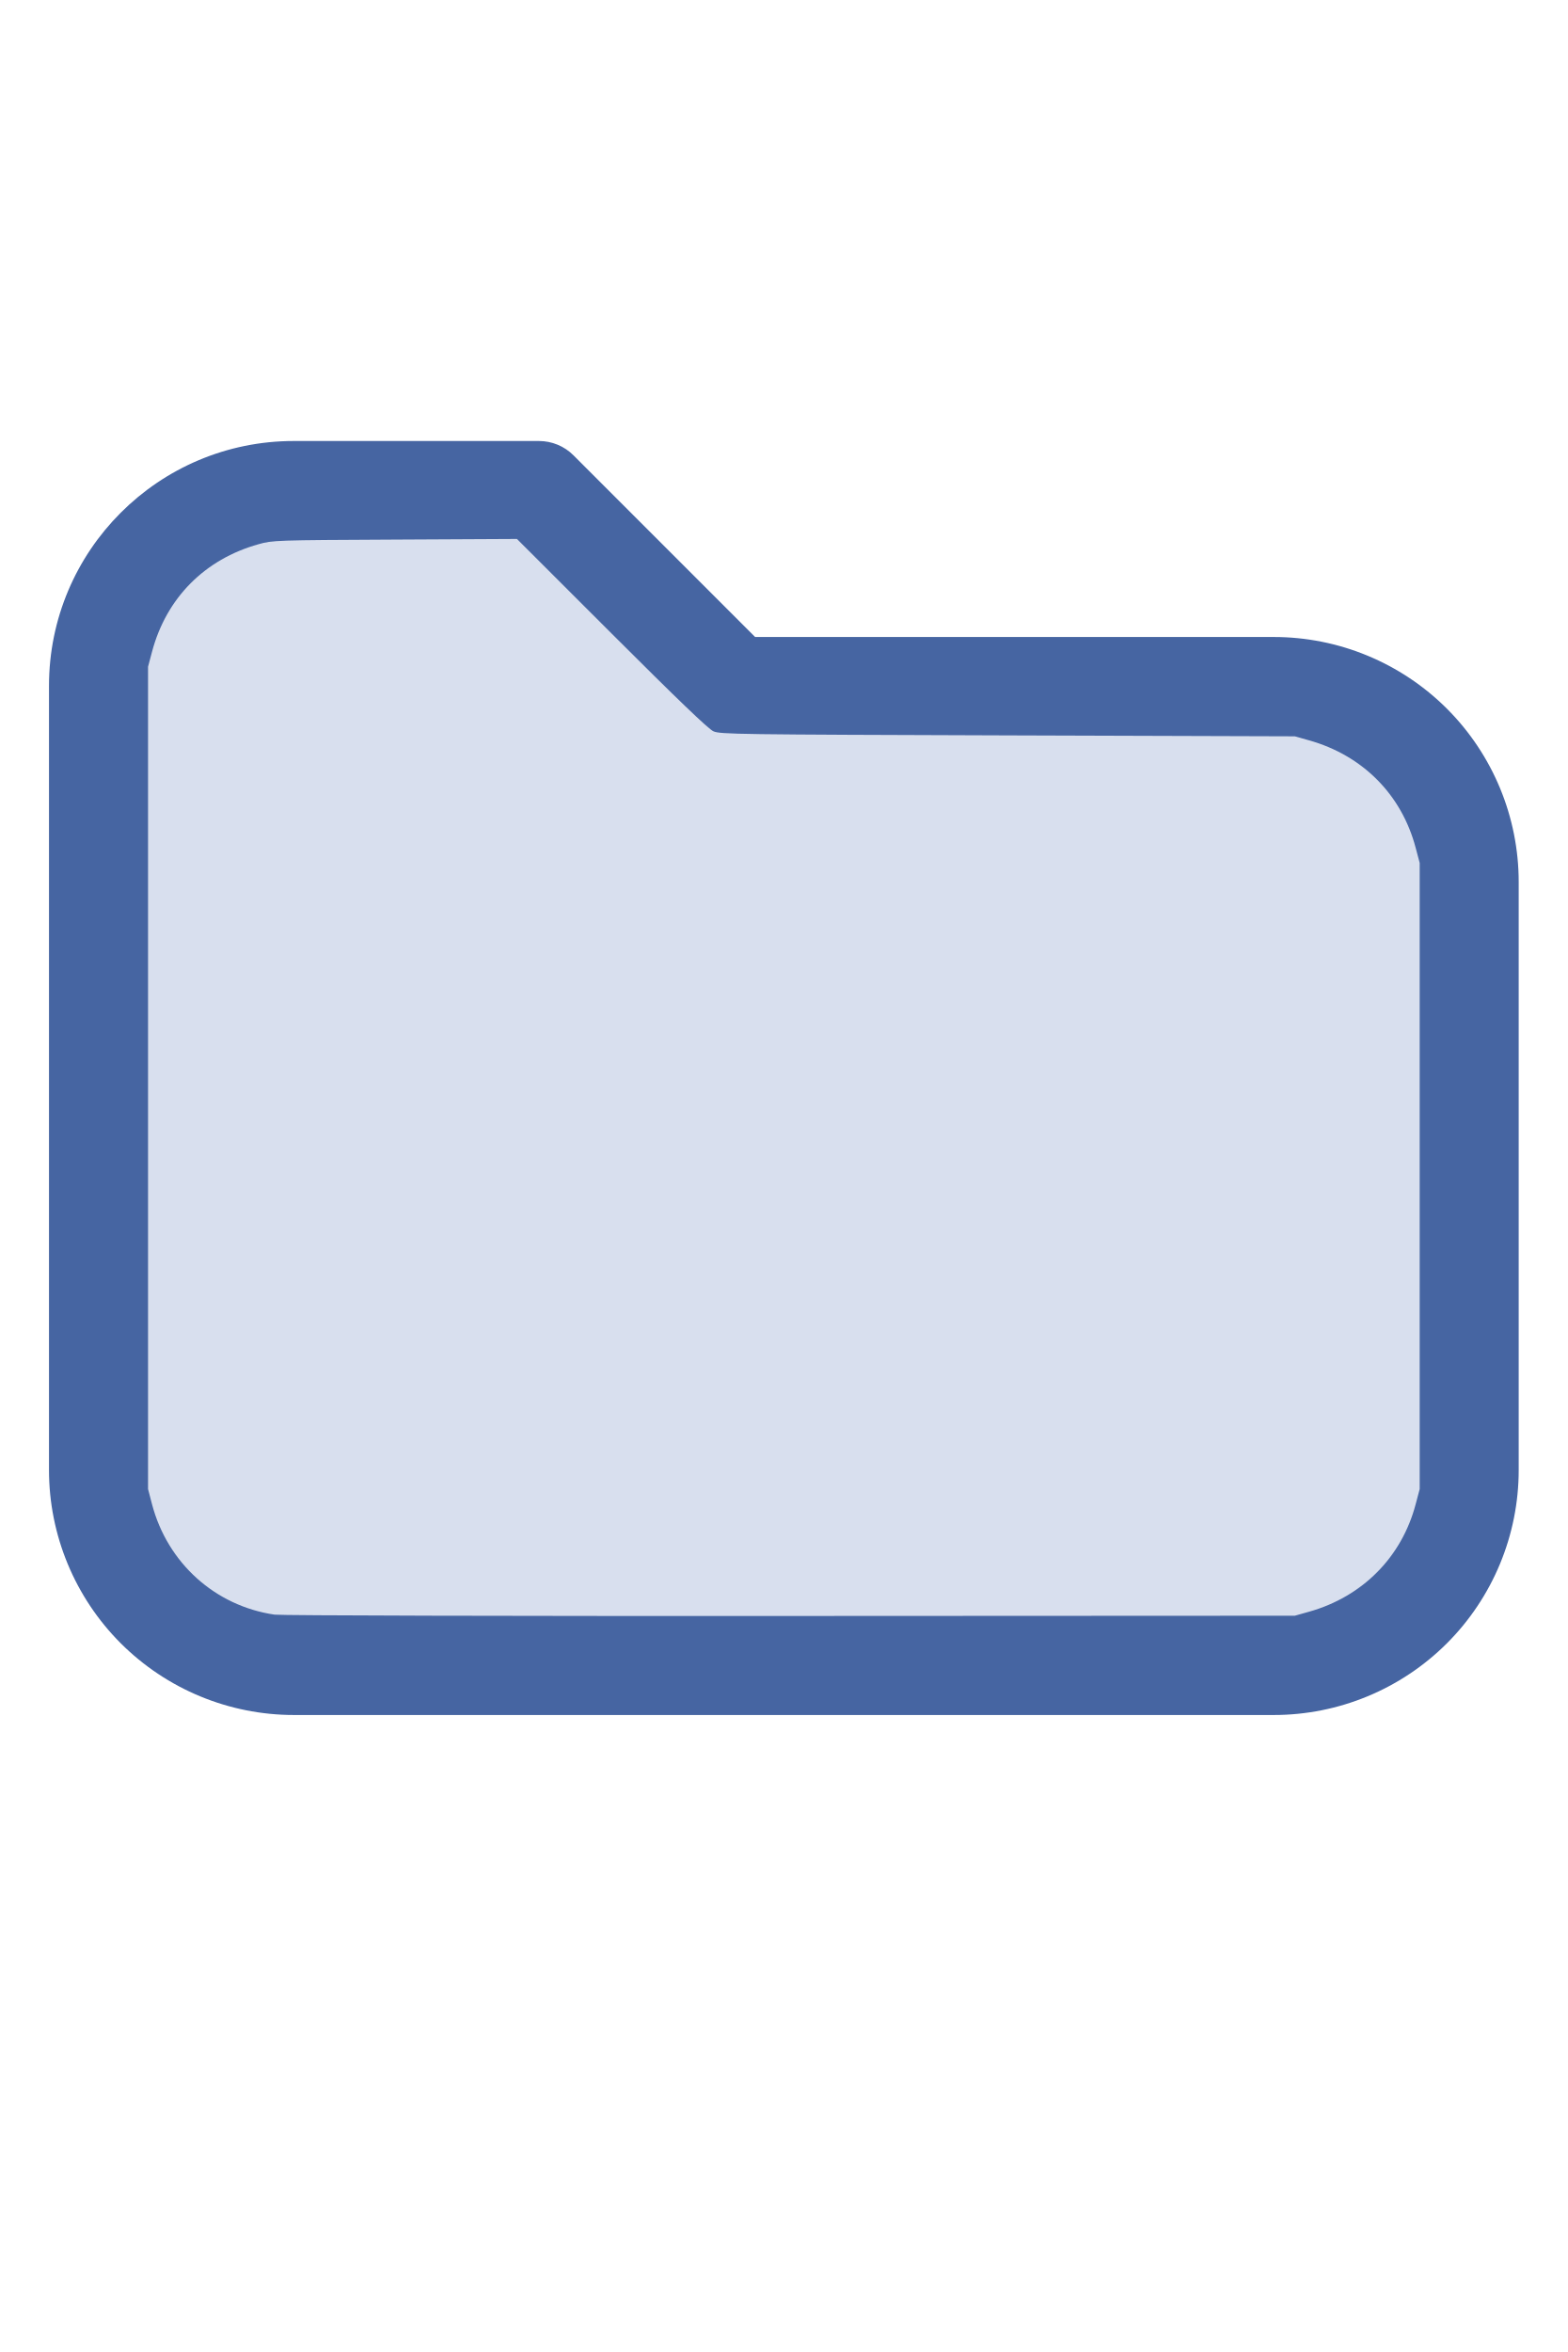
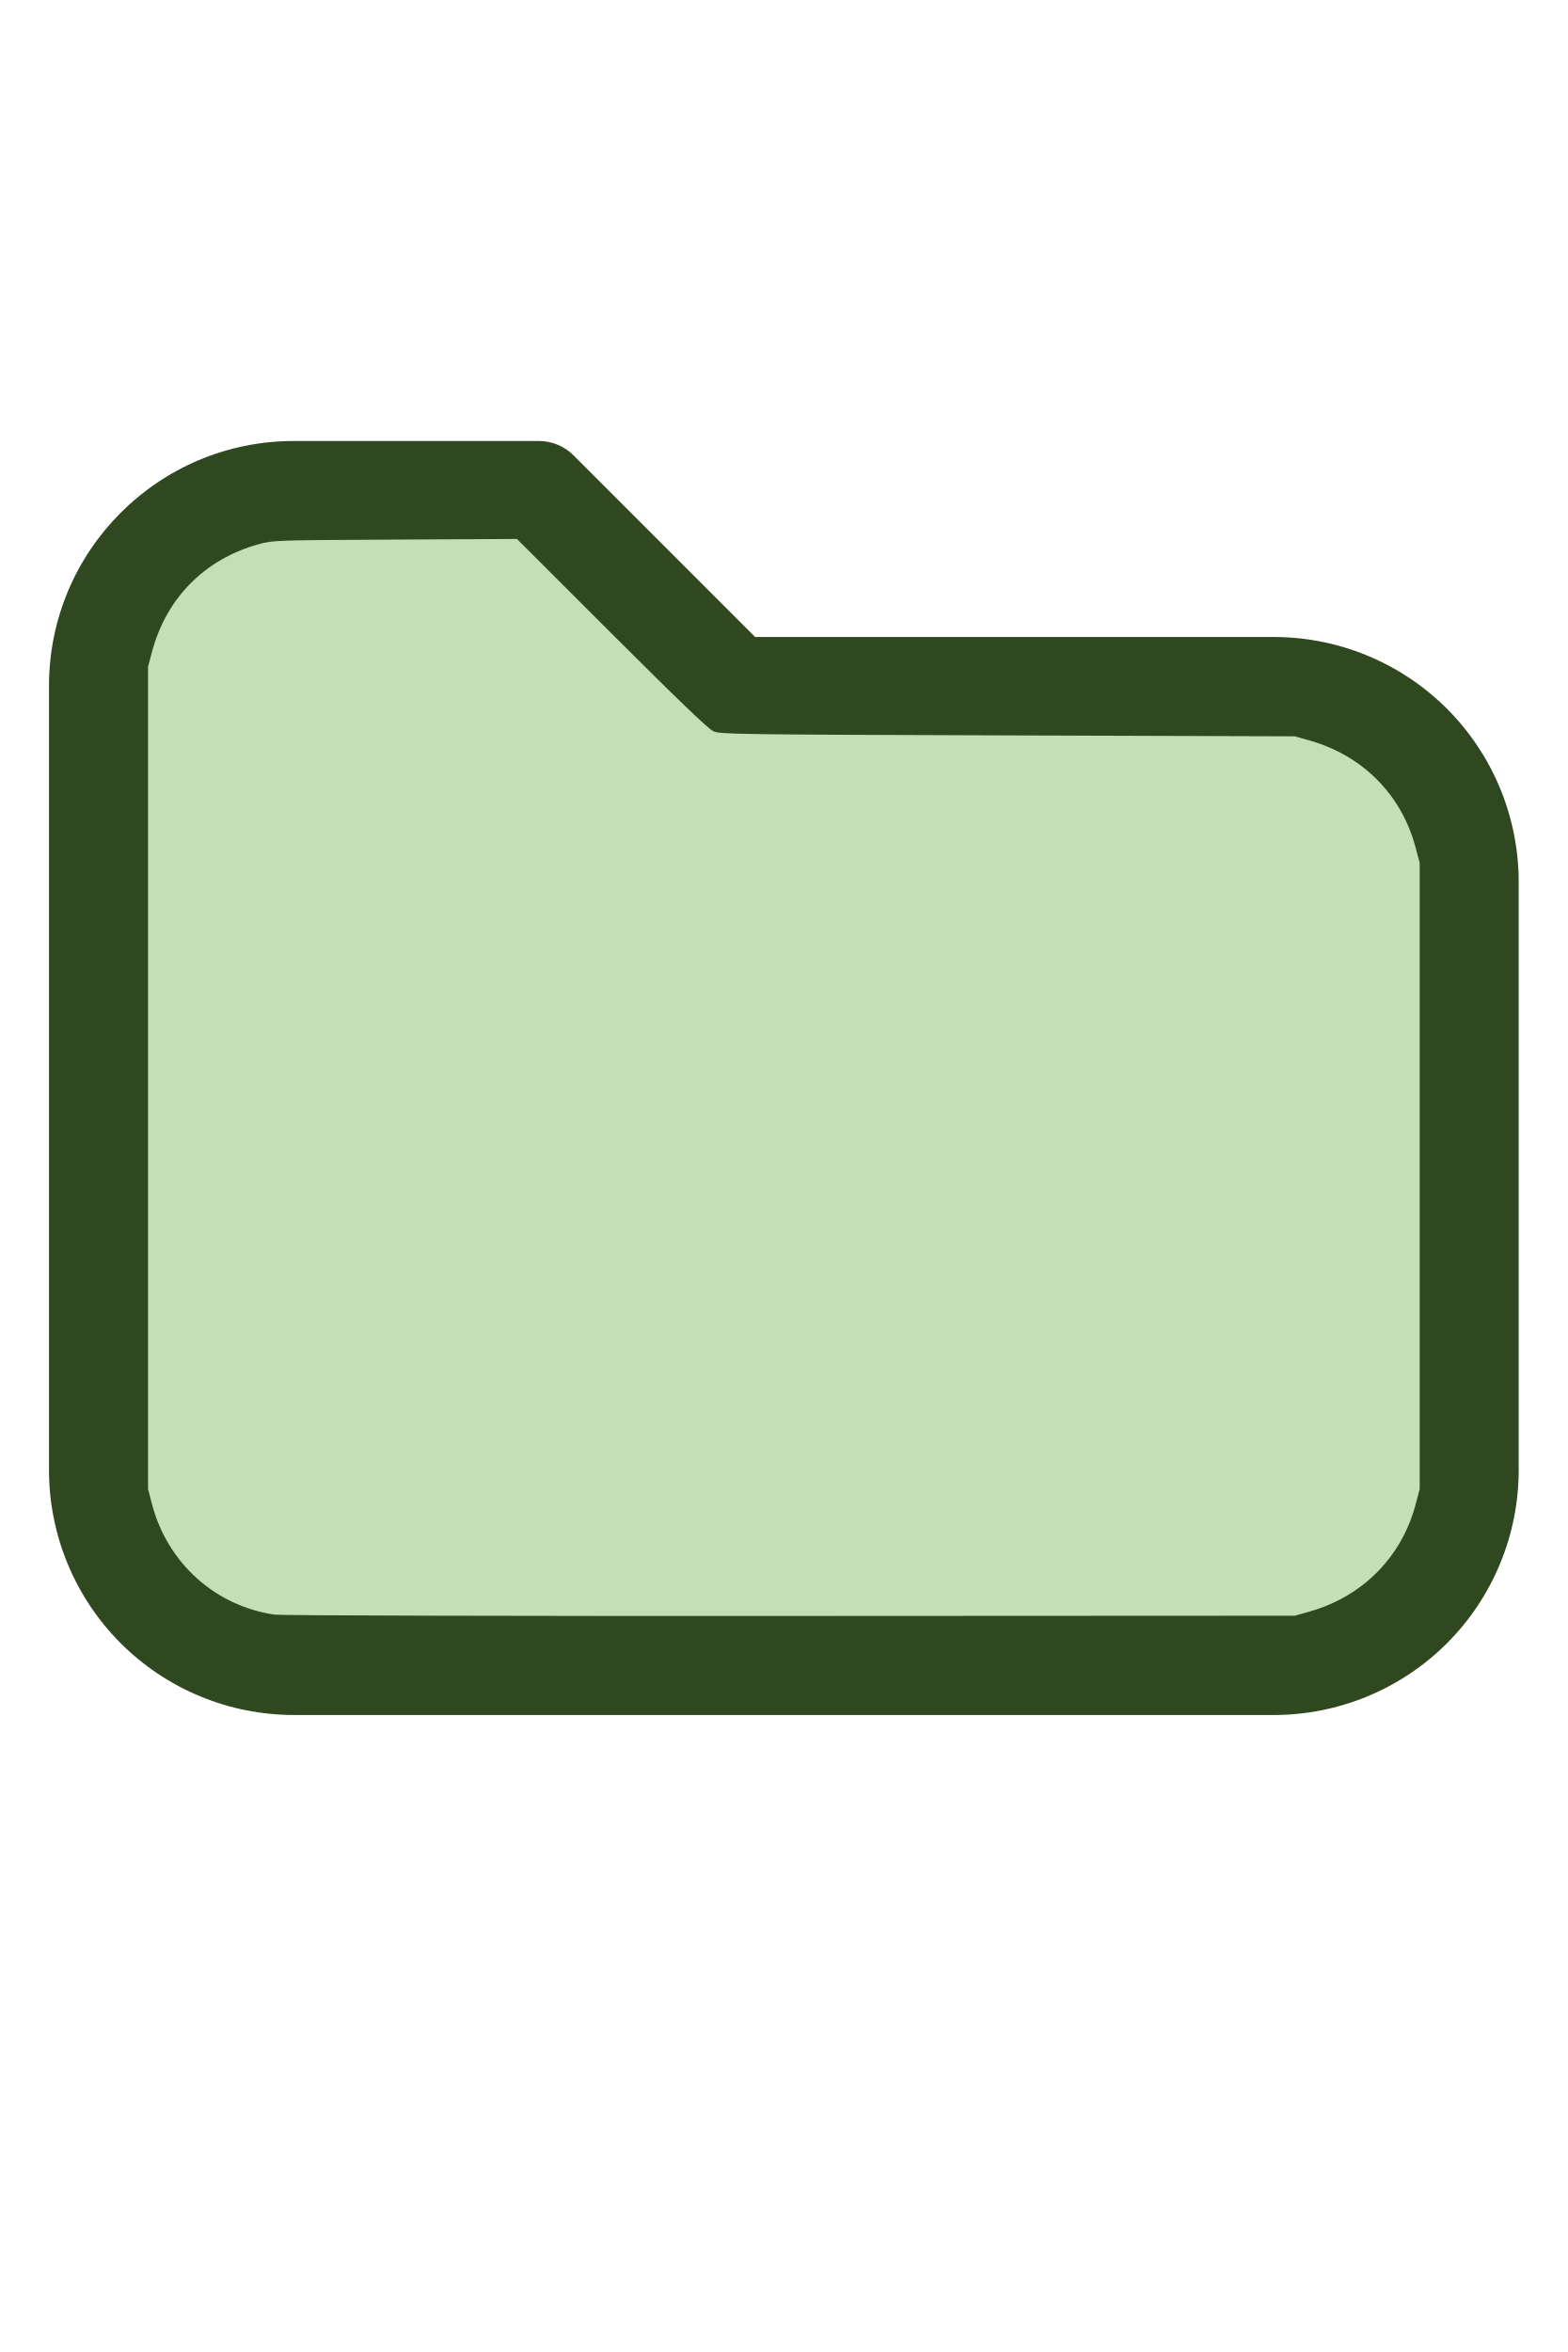
<svg xmlns="http://www.w3.org/2000/svg" version="1.1" width="16" height="24" viewBox="0 0 32 32" xml:space="preserve">
-   <g style="fill:#4665A2;">
+   <g style="fill:#2F481F;">
    <path d="M1,5.998l-0,16.002c-0,1.326 0.527,2.598 1.464,3.536c0.938,0.937 2.21,1.464 3.536,1.464c5.322,0 14.678,-0 20,0c1.326,0 2.598,-0.527 3.536,-1.464c0.937,-0.938 1.464,-2.21 1.464,-3.536c0,-3.486 0,-8.514 0,-12c0,-1.326 -0.527,-2.598 -1.464,-3.536c-0.938,-0.937 -2.21,-1.464 -3.536,-1.464c-0,0 -10.586,0 -10.586,0c0,-0 -3.707,-3.707 -3.707,-3.707c-0.187,-0.188 -0.442,-0.293 -0.707,-0.293l-5.002,0c-2.76,0 -4.998,2.238 -4.998,4.998Zm2,-0l-0,16.002c-0,0.796 0.316,1.559 0.879,2.121c0.562,0.563 1.325,0.879 2.121,0.879l20,0c0.796,0 1.559,-0.316 2.121,-0.879c0.563,-0.562 0.879,-1.325 0.879,-2.121c0,-3.486 0,-8.514 0,-12c0,-0.796 -0.316,-1.559 -0.879,-2.121c-0.562,-0.563 -1.325,-0.879 -2.121,-0.879c-7.738,0 -11,0 -11,0c-0.265,0 -0.52,-0.105 -0.707,-0.293c-0,0 -3.707,-3.707 -3.707,-3.707c-0,0 -4.588,0 -4.588,0c-1.656,0 -2.998,1.342 -2.998,2.998Z" />
  </g>
-   <g style="fill:#D8DFEE;stroke-width:0;">
+   <g style="fill:#C5DEB5;stroke-width:0;">
    <path d="M 5.606,24.952 C 4.392,24.775 3.42,23.9 3.103,22.699 L 3.022,22.389 V 13.998 5.606 L 3.104,5.298 C 3.396,4.203 4.18,3.412 5.279,3.106 5.565,3.026 5.615,3.024 8.061,3.012 l 2.491,-0.013 1.932,1.93 c 1.344,1.343 1.976,1.95 2.078,1.995 0.137,0.062 0.474,0.066 6.007,0.084 l 5.861,0.019 0.291,0.082 c 1.095,0.308 1.89,1.109 2.176,2.193 l 0.082,0.309 V 16 22.389 l -0.082,0.309 c -0.284,1.079 -1.086,1.888 -2.176,2.194 l -0.291,0.082 -10.303,0.005 c -5.7,0.003 -10.4,-0.009 -10.521,-0.027 z" />
  </g>
</svg>
